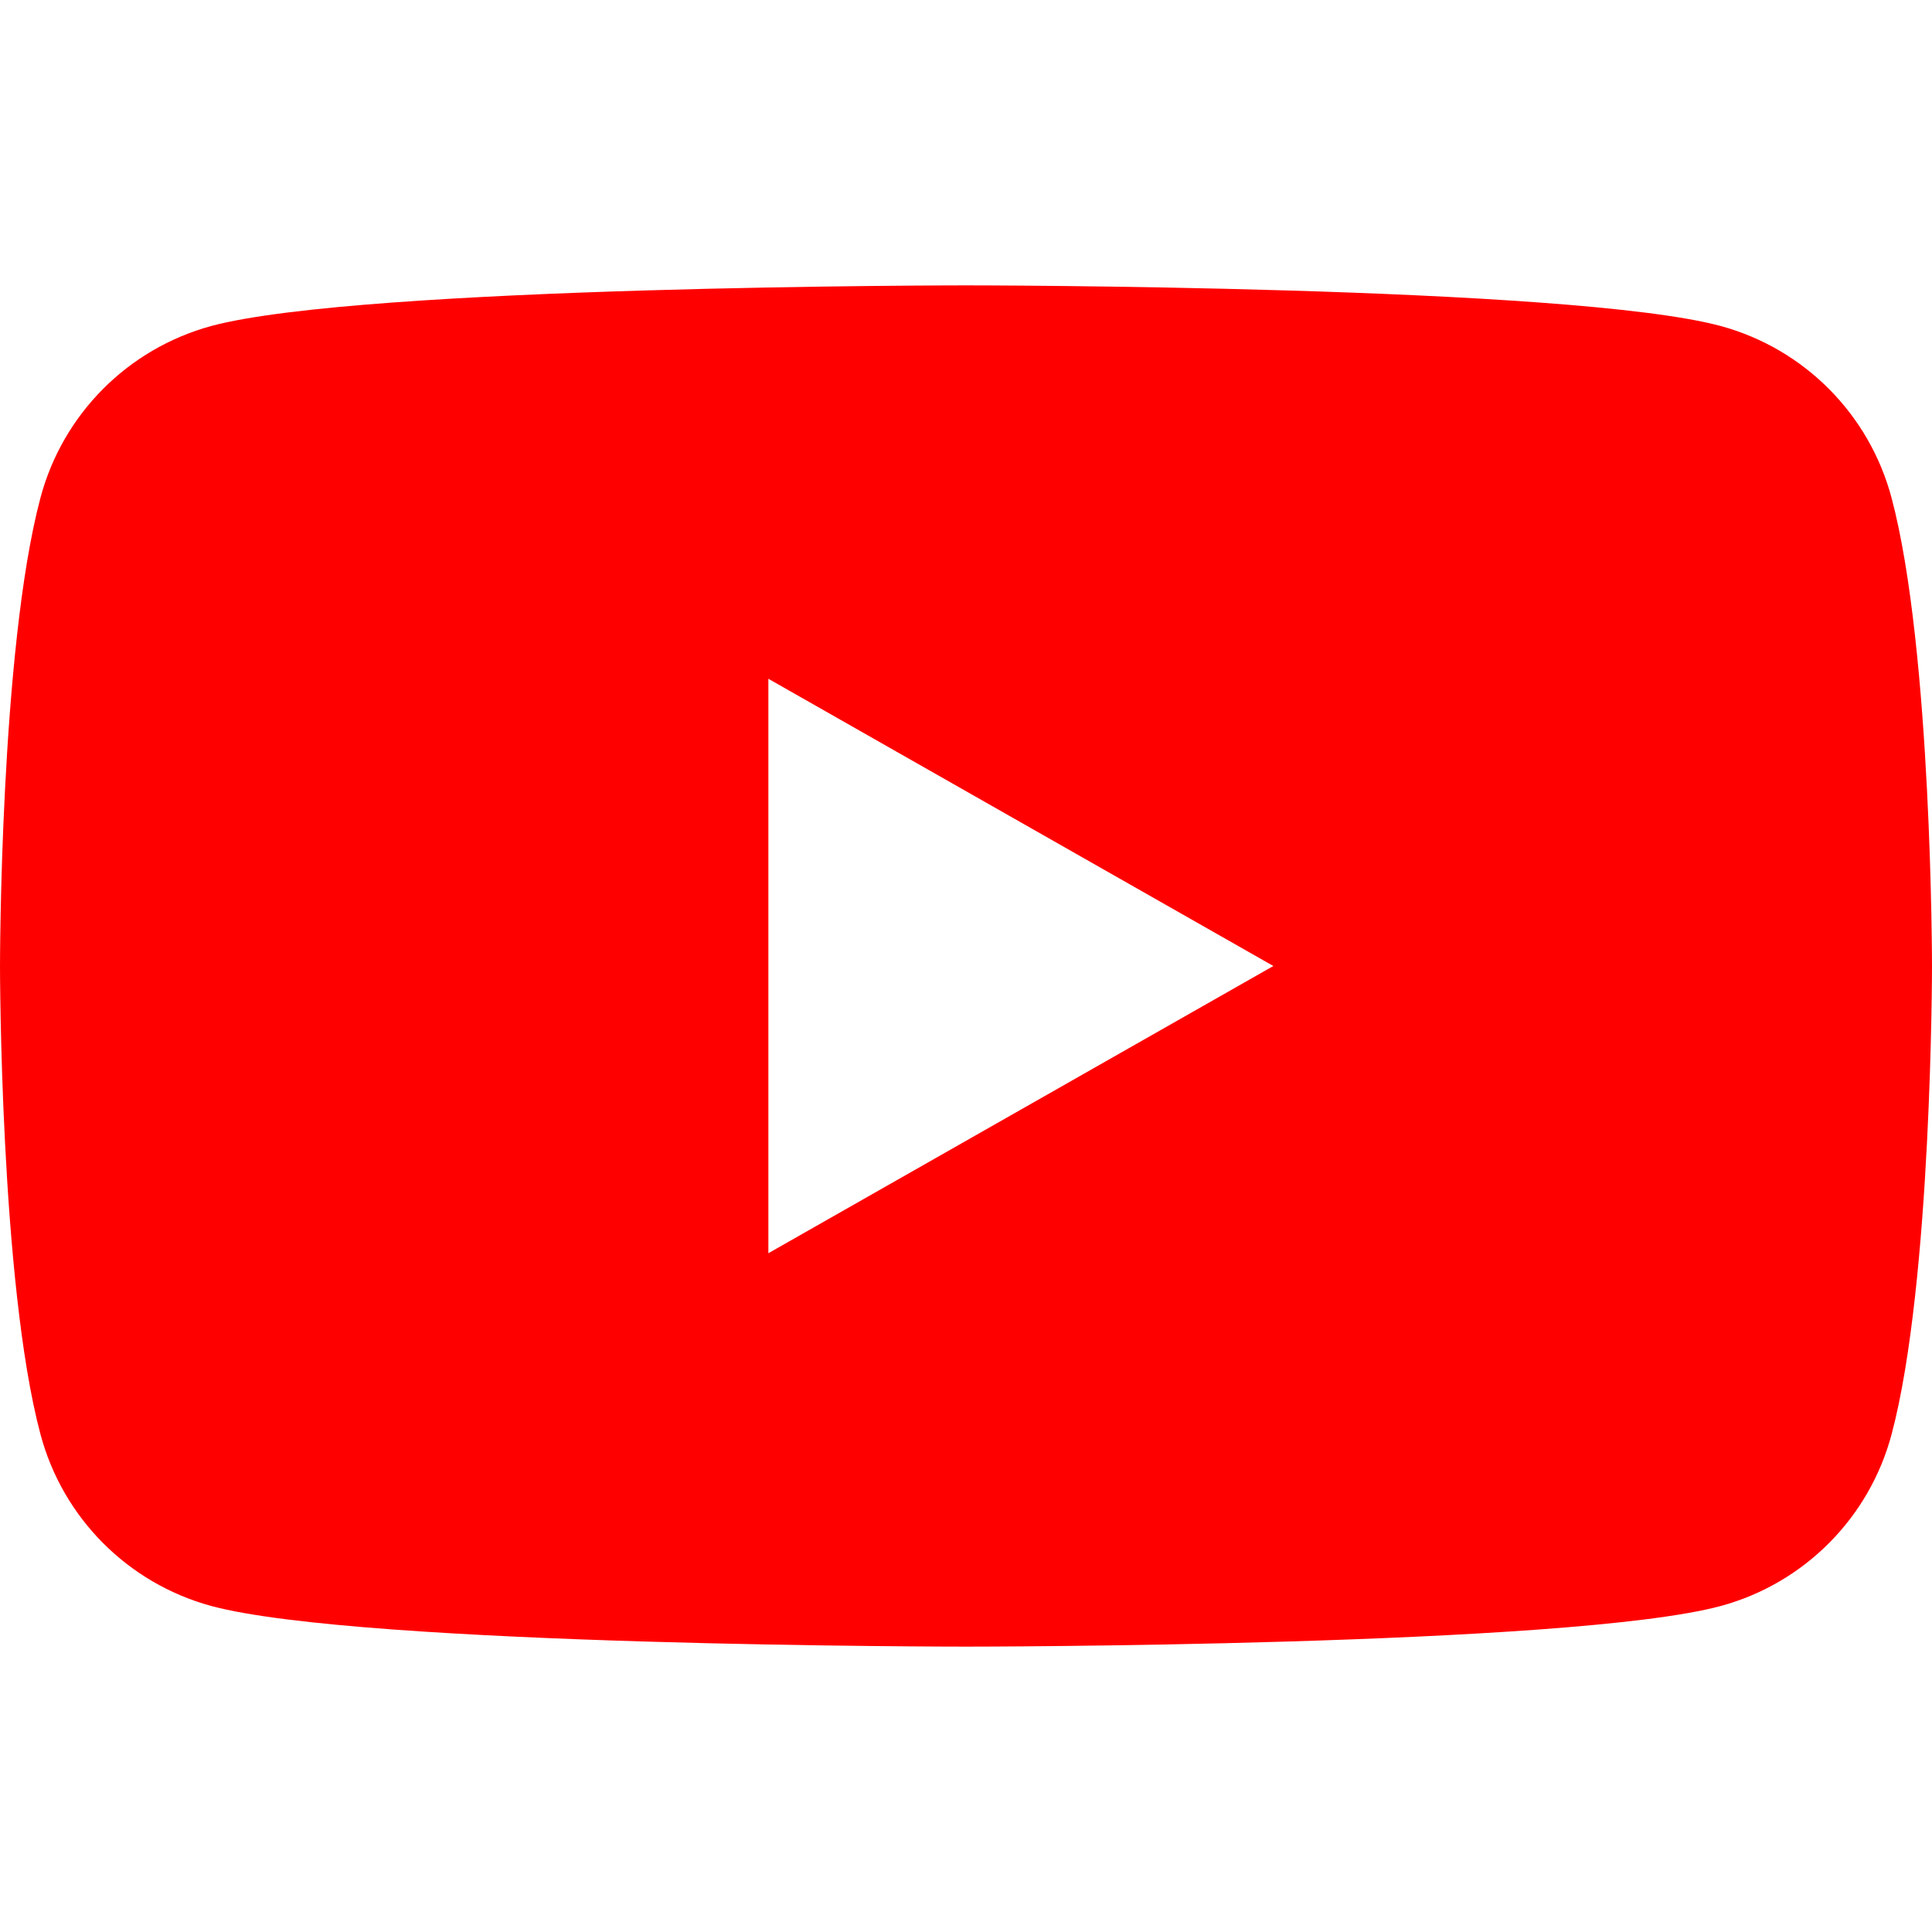
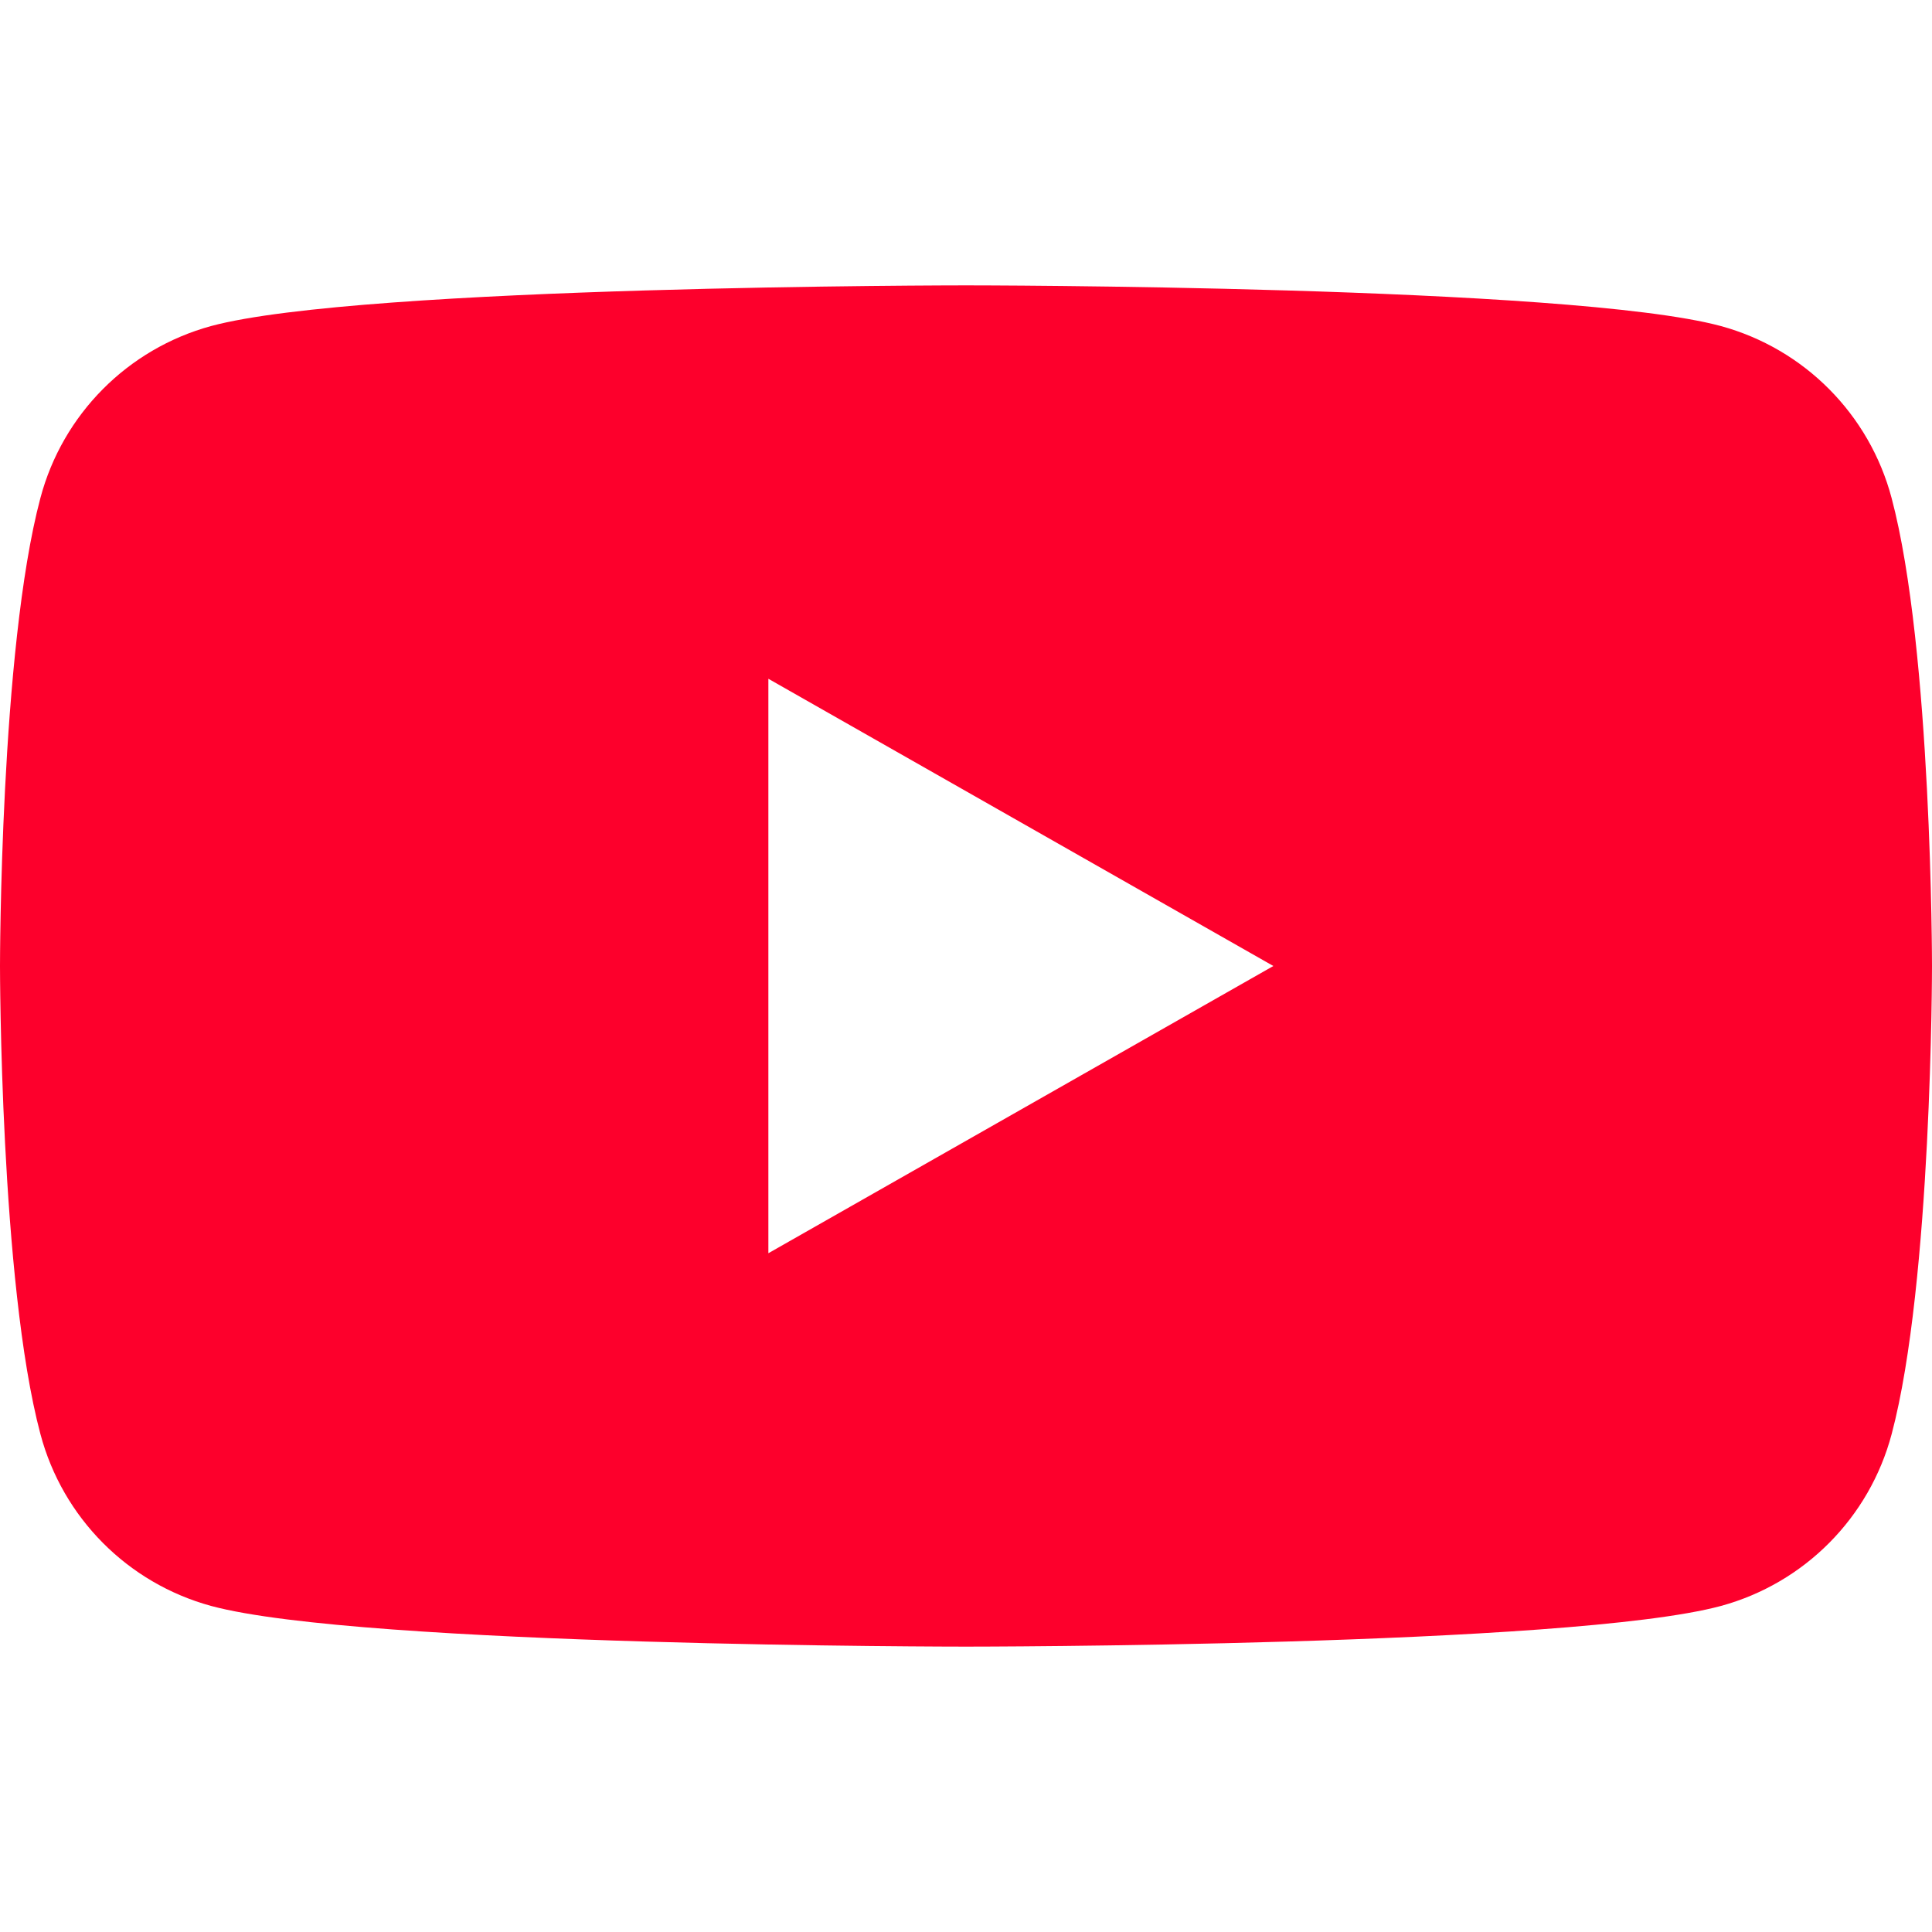
- <svg xmlns="http://www.w3.org/2000/svg" fill="#FF0000" role="img" viewBox="0 0 24 24">
+ <svg xmlns="http://www.w3.org/2000/svg" fill="#fd002c" role="img" viewBox="0 0 24 24">
  <path d="M23.498 6.186a3.016 3.016 0 0 0-2.122-2.136C19.505 3.545 12 3.545 12 3.545s-7.505 0-9.377.505A3.017 3.017 0 0 0 .502 6.186C0 8.07 0 12 0 12s0 3.93.502 5.814a3.016 3.016 0 0 0 2.122 2.136c1.871.505 9.376.505 9.376.505s7.505 0 9.377-.505a3.015 3.015 0 0 0 2.122-2.136C24 15.93 24 12 24 12s0-3.93-.502-5.814zM9.545 15.568V8.432L15.818 12l-6.273 3.568z" />
</svg>
